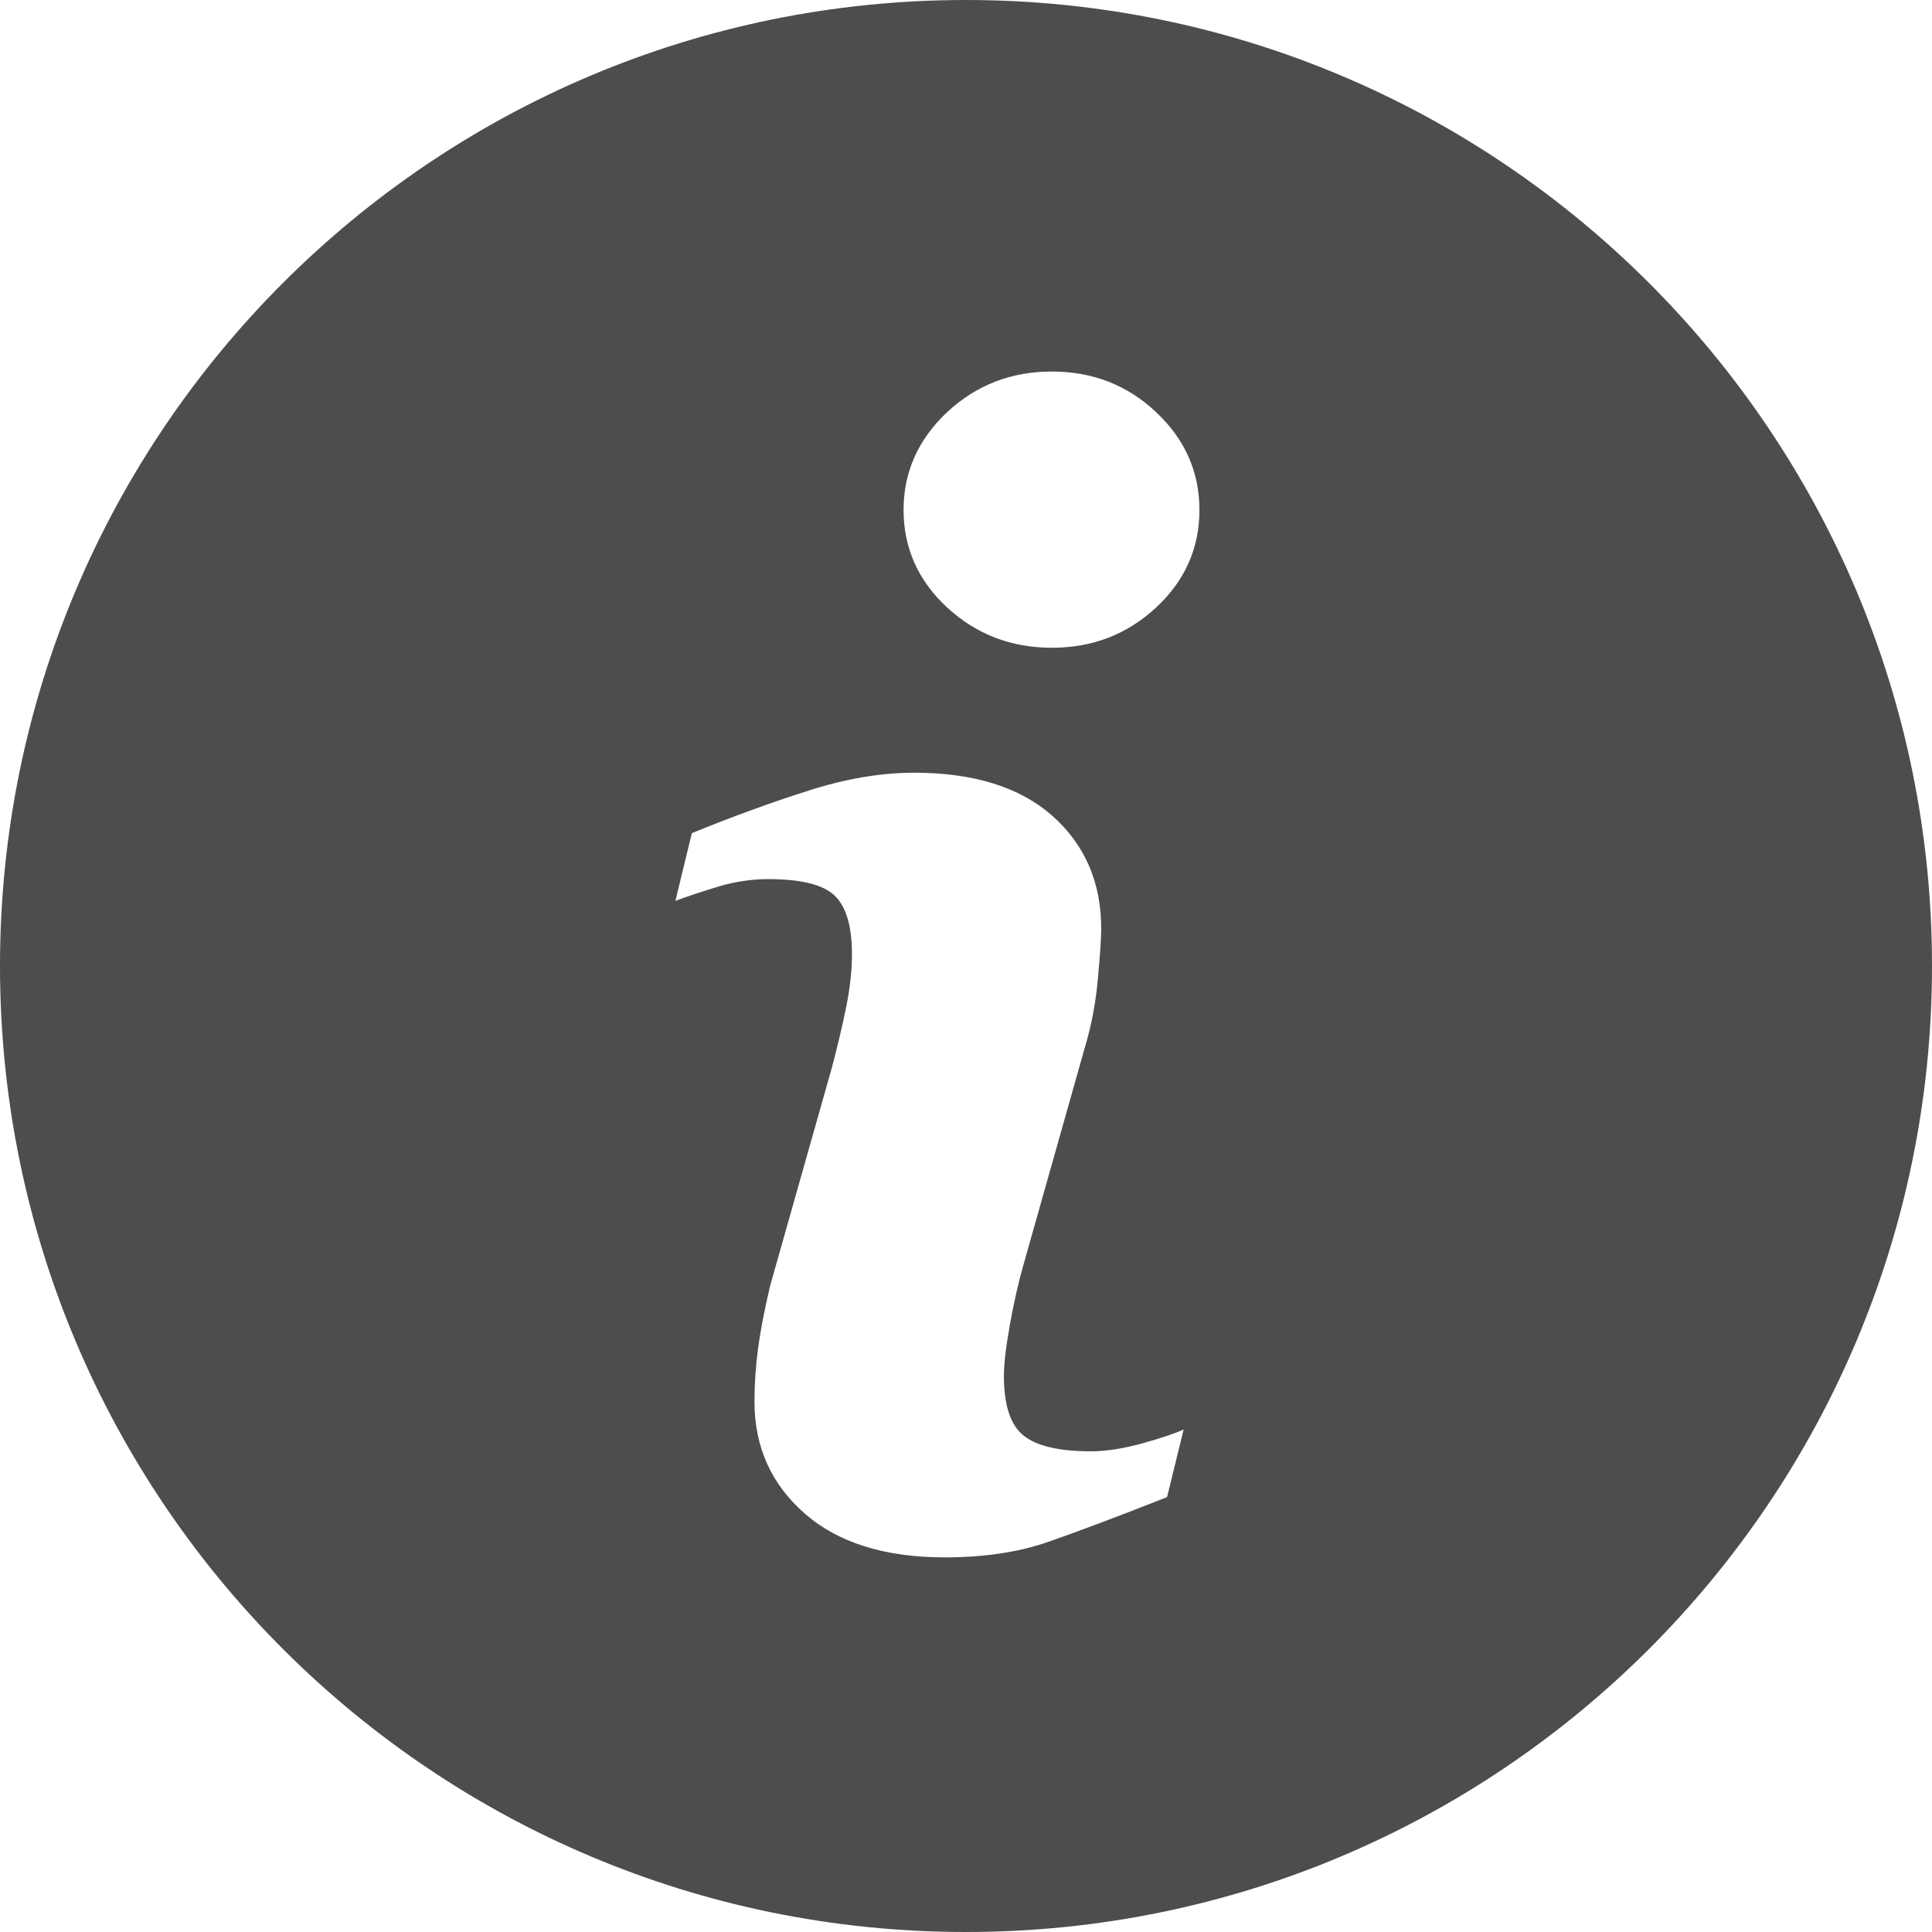
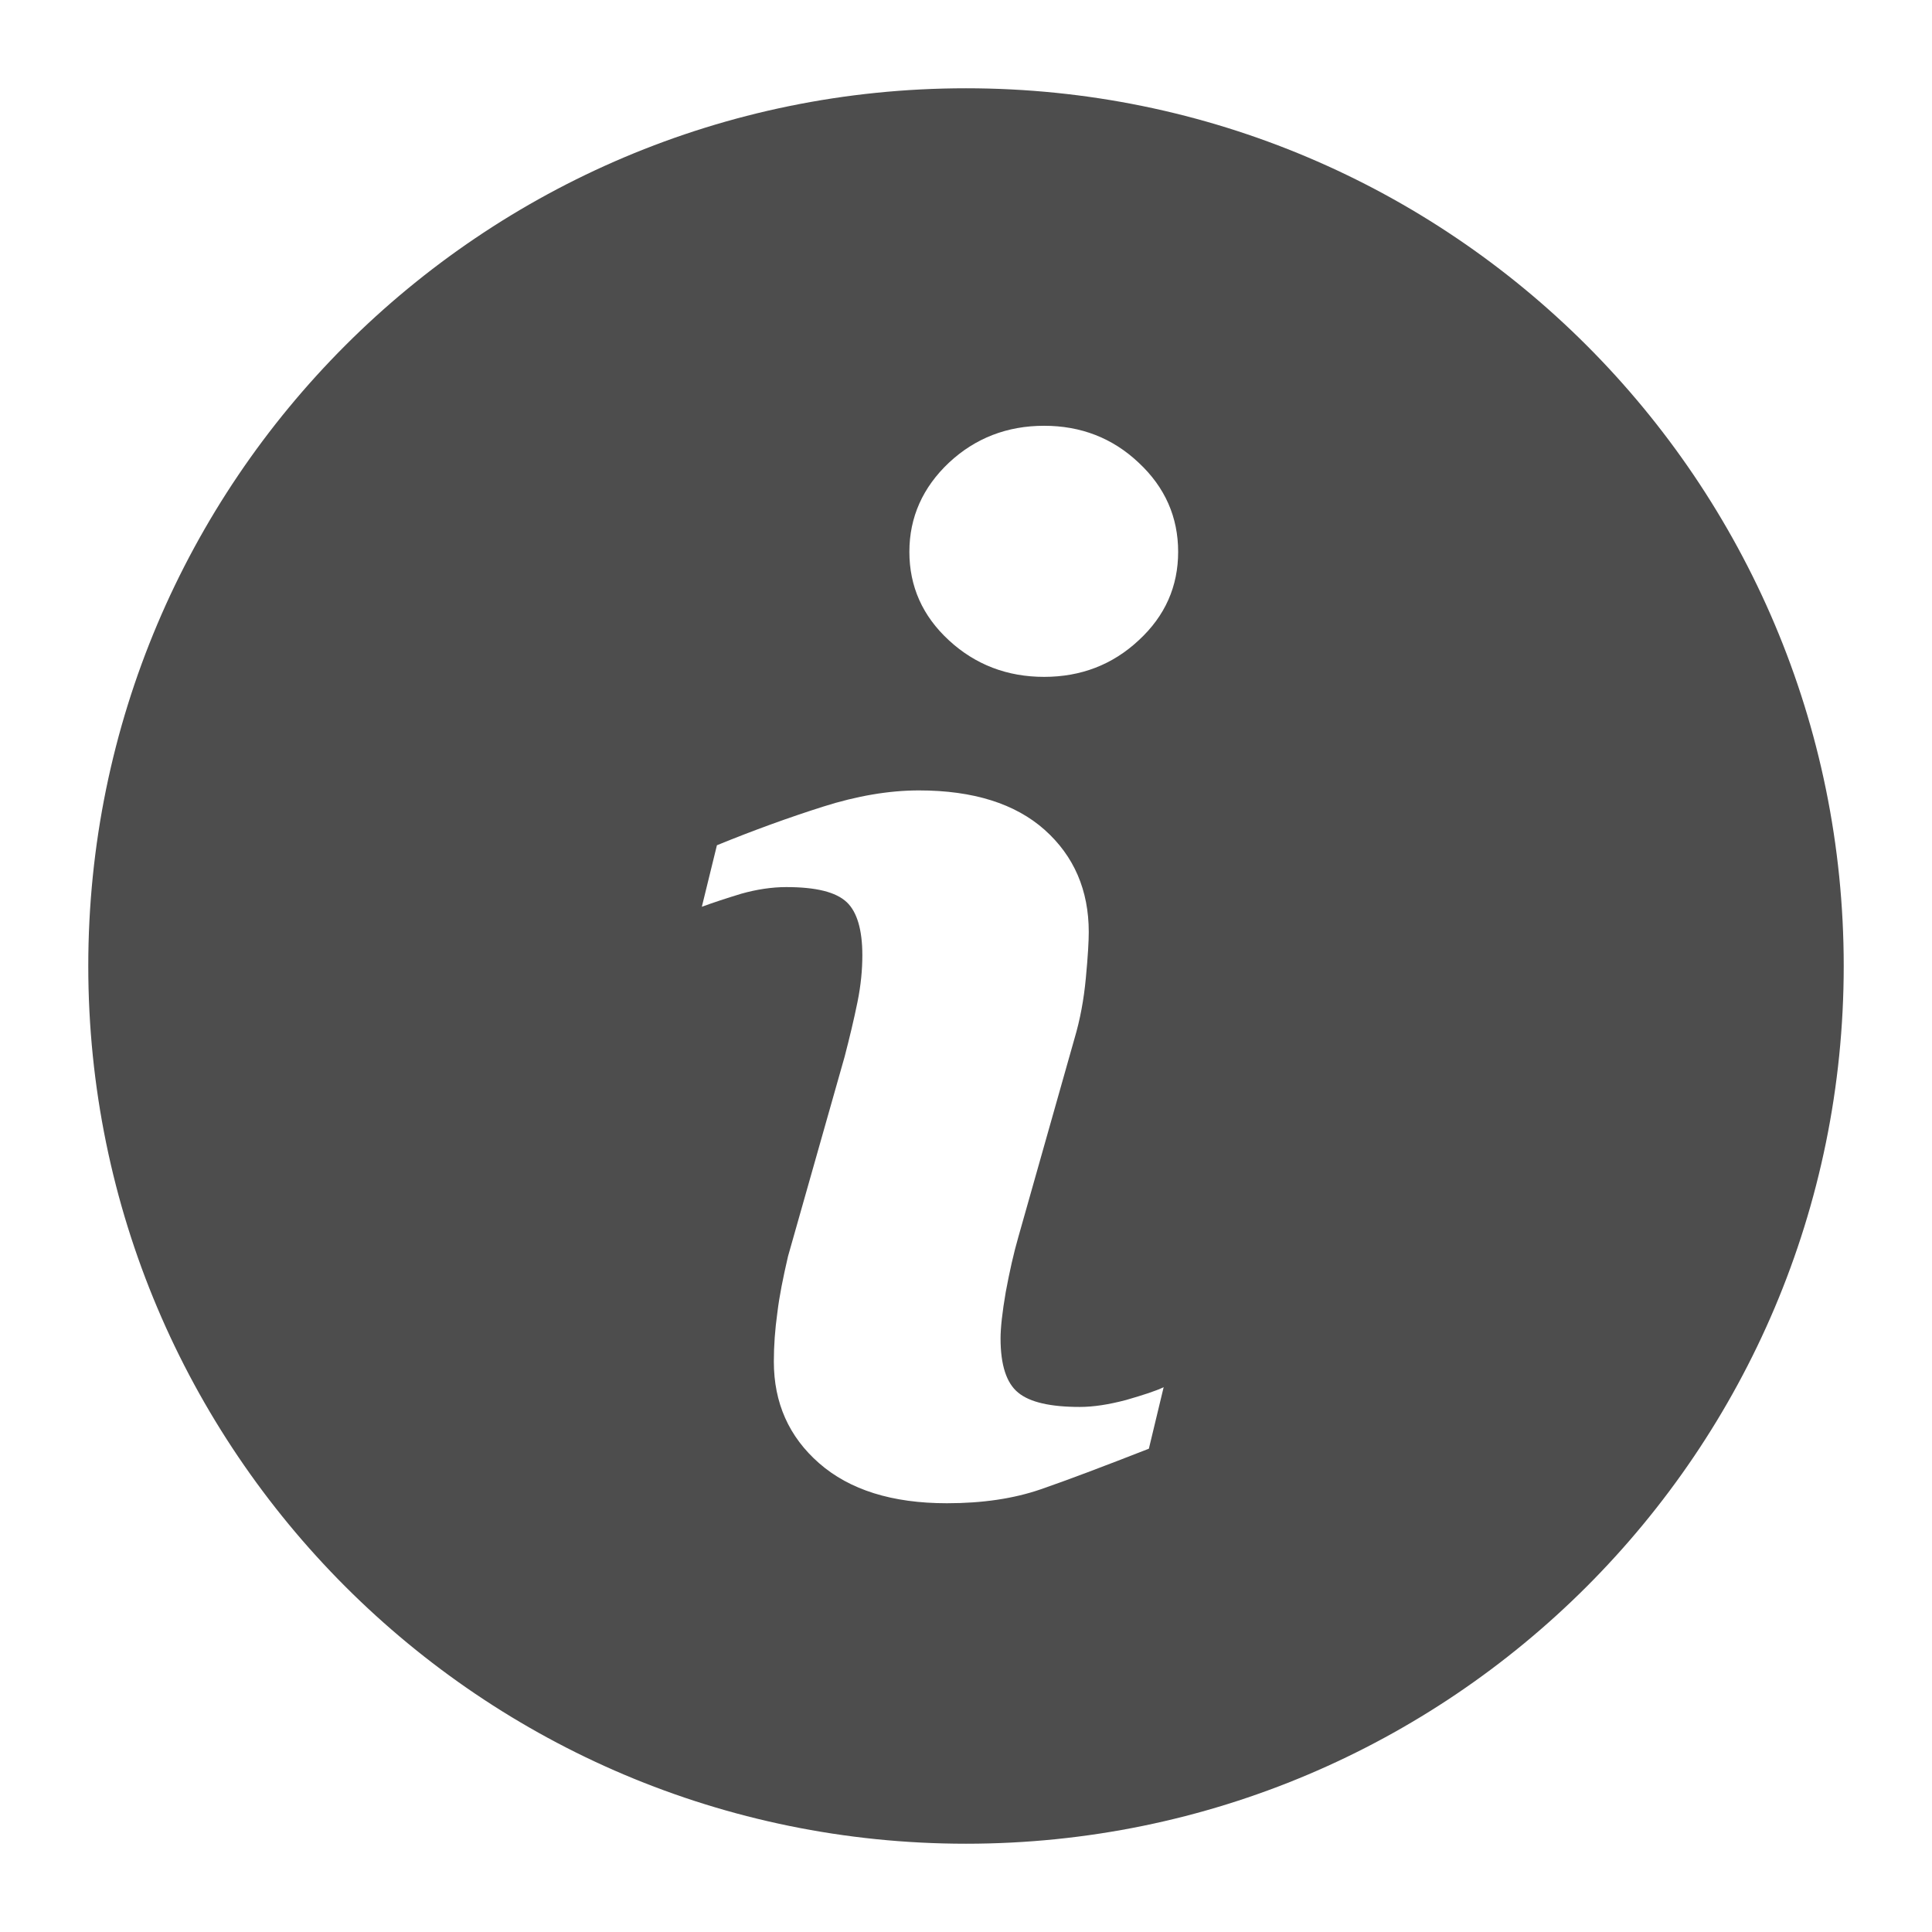
- <svg xmlns="http://www.w3.org/2000/svg" version="1.1" id="Capa_1" x="0px" y="0px" viewBox="0 0 23.625 23.625" style="enable-background:new 0 0 23.625 23.625;" xml:space="preserve">
-   <g>
-     <path style="fill:#4d4d4d;" d="M11.812,0C5.289,0,0,5.289,0,11.812s5.289,11.813,11.812,11.813s11.813-5.29,11.813-11.813   S18.335,0,11.812,0z M14.271,18.307c-0.608,0.24-1.092,0.422-1.455,0.548c-0.362,0.126-0.783,0.189-1.262,0.189   c-0.736,0-1.309-0.18-1.717-0.539s-0.611-0.814-0.611-1.367c0-0.215,0.015-0.435,0.045-0.659c0.031-0.224,0.08-0.476,0.147-0.759   l0.761-2.688c0.067-0.258,0.125-0.503,0.171-0.731c0.046-0.23,0.068-0.441,0.068-0.633c0-0.342-0.071-0.582-0.212-0.717   c-0.143-0.135-0.412-0.201-0.813-0.201c-0.196,0-0.398,0.029-0.605,0.09c-0.205,0.063-0.383,0.12-0.529,0.176l0.201-0.828   c0.498-0.203,0.975-0.377,1.43-0.521c0.455-0.146,0.885-0.218,1.29-0.218c0.731,0,1.295,0.178,1.692,0.53   c0.395,0.353,0.594,0.812,0.594,1.376c0,0.117-0.014,0.323-0.041,0.617c-0.027,0.295-0.078,0.564-0.152,0.811l-0.757,2.68   c-0.062,0.215-0.117,0.461-0.167,0.736c-0.049,0.275-0.073,0.485-0.073,0.626c0,0.356,0.079,0.599,0.239,0.728   c0.158,0.129,0.435,0.194,0.827,0.194c0.185,0,0.392-0.033,0.626-0.097c0.232-0.064,0.4-0.121,0.506-0.17L14.271,18.307z    M14.137,7.429c-0.353,0.328-0.778,0.492-1.275,0.492c-0.496,0-0.924-0.164-1.28-0.492c-0.354-0.328-0.533-0.727-0.533-1.193   c0-0.465,0.18-0.865,0.533-1.196c0.356-0.332,0.784-0.497,1.28-0.497c0.497,0,0.923,0.165,1.275,0.497   c0.353,0.331,0.53,0.731,0.53,1.196C14.667,6.703,14.49,7.101,14.137,7.429z" />
-   </g>
-   <g>
- </g>
-   <g>
- </g>
-   <g>
- </g>
-   <g>
- </g>
-   <g>
- </g>
-   <g>
- </g>
-   <g>
- </g>
-   <g>
- </g>
-   <g>
- </g>
-   <g>
- </g>
-   <g>
- </g>
-   <g>
- </g>
-   <g>
- </g>
-   <g>
- </g>
-   <g>
- </g>
+ <svg xmlns="http://www.w3.org/2000/svg" fill="#4d4d4d" viewBox="0 0 26 26" width="26px" height="26px">
+   <path d="M 13 1.188 C 6.477 1.188 1.188 6.477 1.188 13 C 1.188 19.523 6.477 24.812 13 24.812 C 19.523 24.812 24.812 19.523 24.812 13 C 24.812 6.477 19.523 1.188 13 1.188 Z M 15.461 19.496 C 14.852 19.734 14.367 19.918 14.004 20.043 C 13.641 20.168 13.223 20.23 12.742 20.23 C 12.008 20.23 11.434 20.051 11.023 19.691 C 10.617 19.336 10.414 18.879 10.414 18.324 C 10.414 18.109 10.43 17.891 10.461 17.668 C 10.488 17.441 10.539 17.191 10.605 16.906 L 11.367 14.219 C 11.434 13.961 11.492 13.719 11.539 13.488 C 11.586 13.258 11.605 13.047 11.605 12.855 C 11.605 12.516 11.535 12.273 11.395 12.141 C 11.25 12.004 10.98 11.938 10.582 11.938 C 10.387 11.938 10.184 11.969 9.977 12.027 C 9.77 12.09 9.594 12.148 9.445 12.203 L 9.648 11.375 C 10.145 11.172 10.621 11 11.078 10.855 C 11.531 10.711 11.965 10.637 12.367 10.637 C 13.098 10.637 13.664 10.816 14.059 11.168 C 14.453 11.52 14.652 11.98 14.652 12.543 C 14.652 12.66 14.641 12.867 14.613 13.16 C 14.586 13.453 14.535 13.723 14.461 13.973 L 13.703 16.652 C 13.641 16.867 13.586 17.113 13.535 17.387 C 13.488 17.66 13.465 17.871 13.465 18.012 C 13.465 18.367 13.543 18.613 13.703 18.742 C 13.859 18.871 14.137 18.934 14.531 18.934 C 14.715 18.934 14.922 18.902 15.156 18.84 C 15.387 18.773 15.555 18.719 15.66 18.668 Z M 15.324 8.617 C 14.973 8.945 14.547 9.109 14.051 9.109 C 13.555 9.109 13.125 8.945 12.77 8.617 C 12.414 8.289 12.238 7.891 12.238 7.426 C 12.238 6.961 12.418 6.559 12.77 6.227 C 13.125 5.895 13.555 5.73 14.051 5.73 C 14.547 5.73 14.973 5.895 15.324 6.227 C 15.68 6.559 15.855 6.961 15.855 7.426 C 15.855 7.891 15.68 8.289 15.324 8.617 Z" />
</svg>
